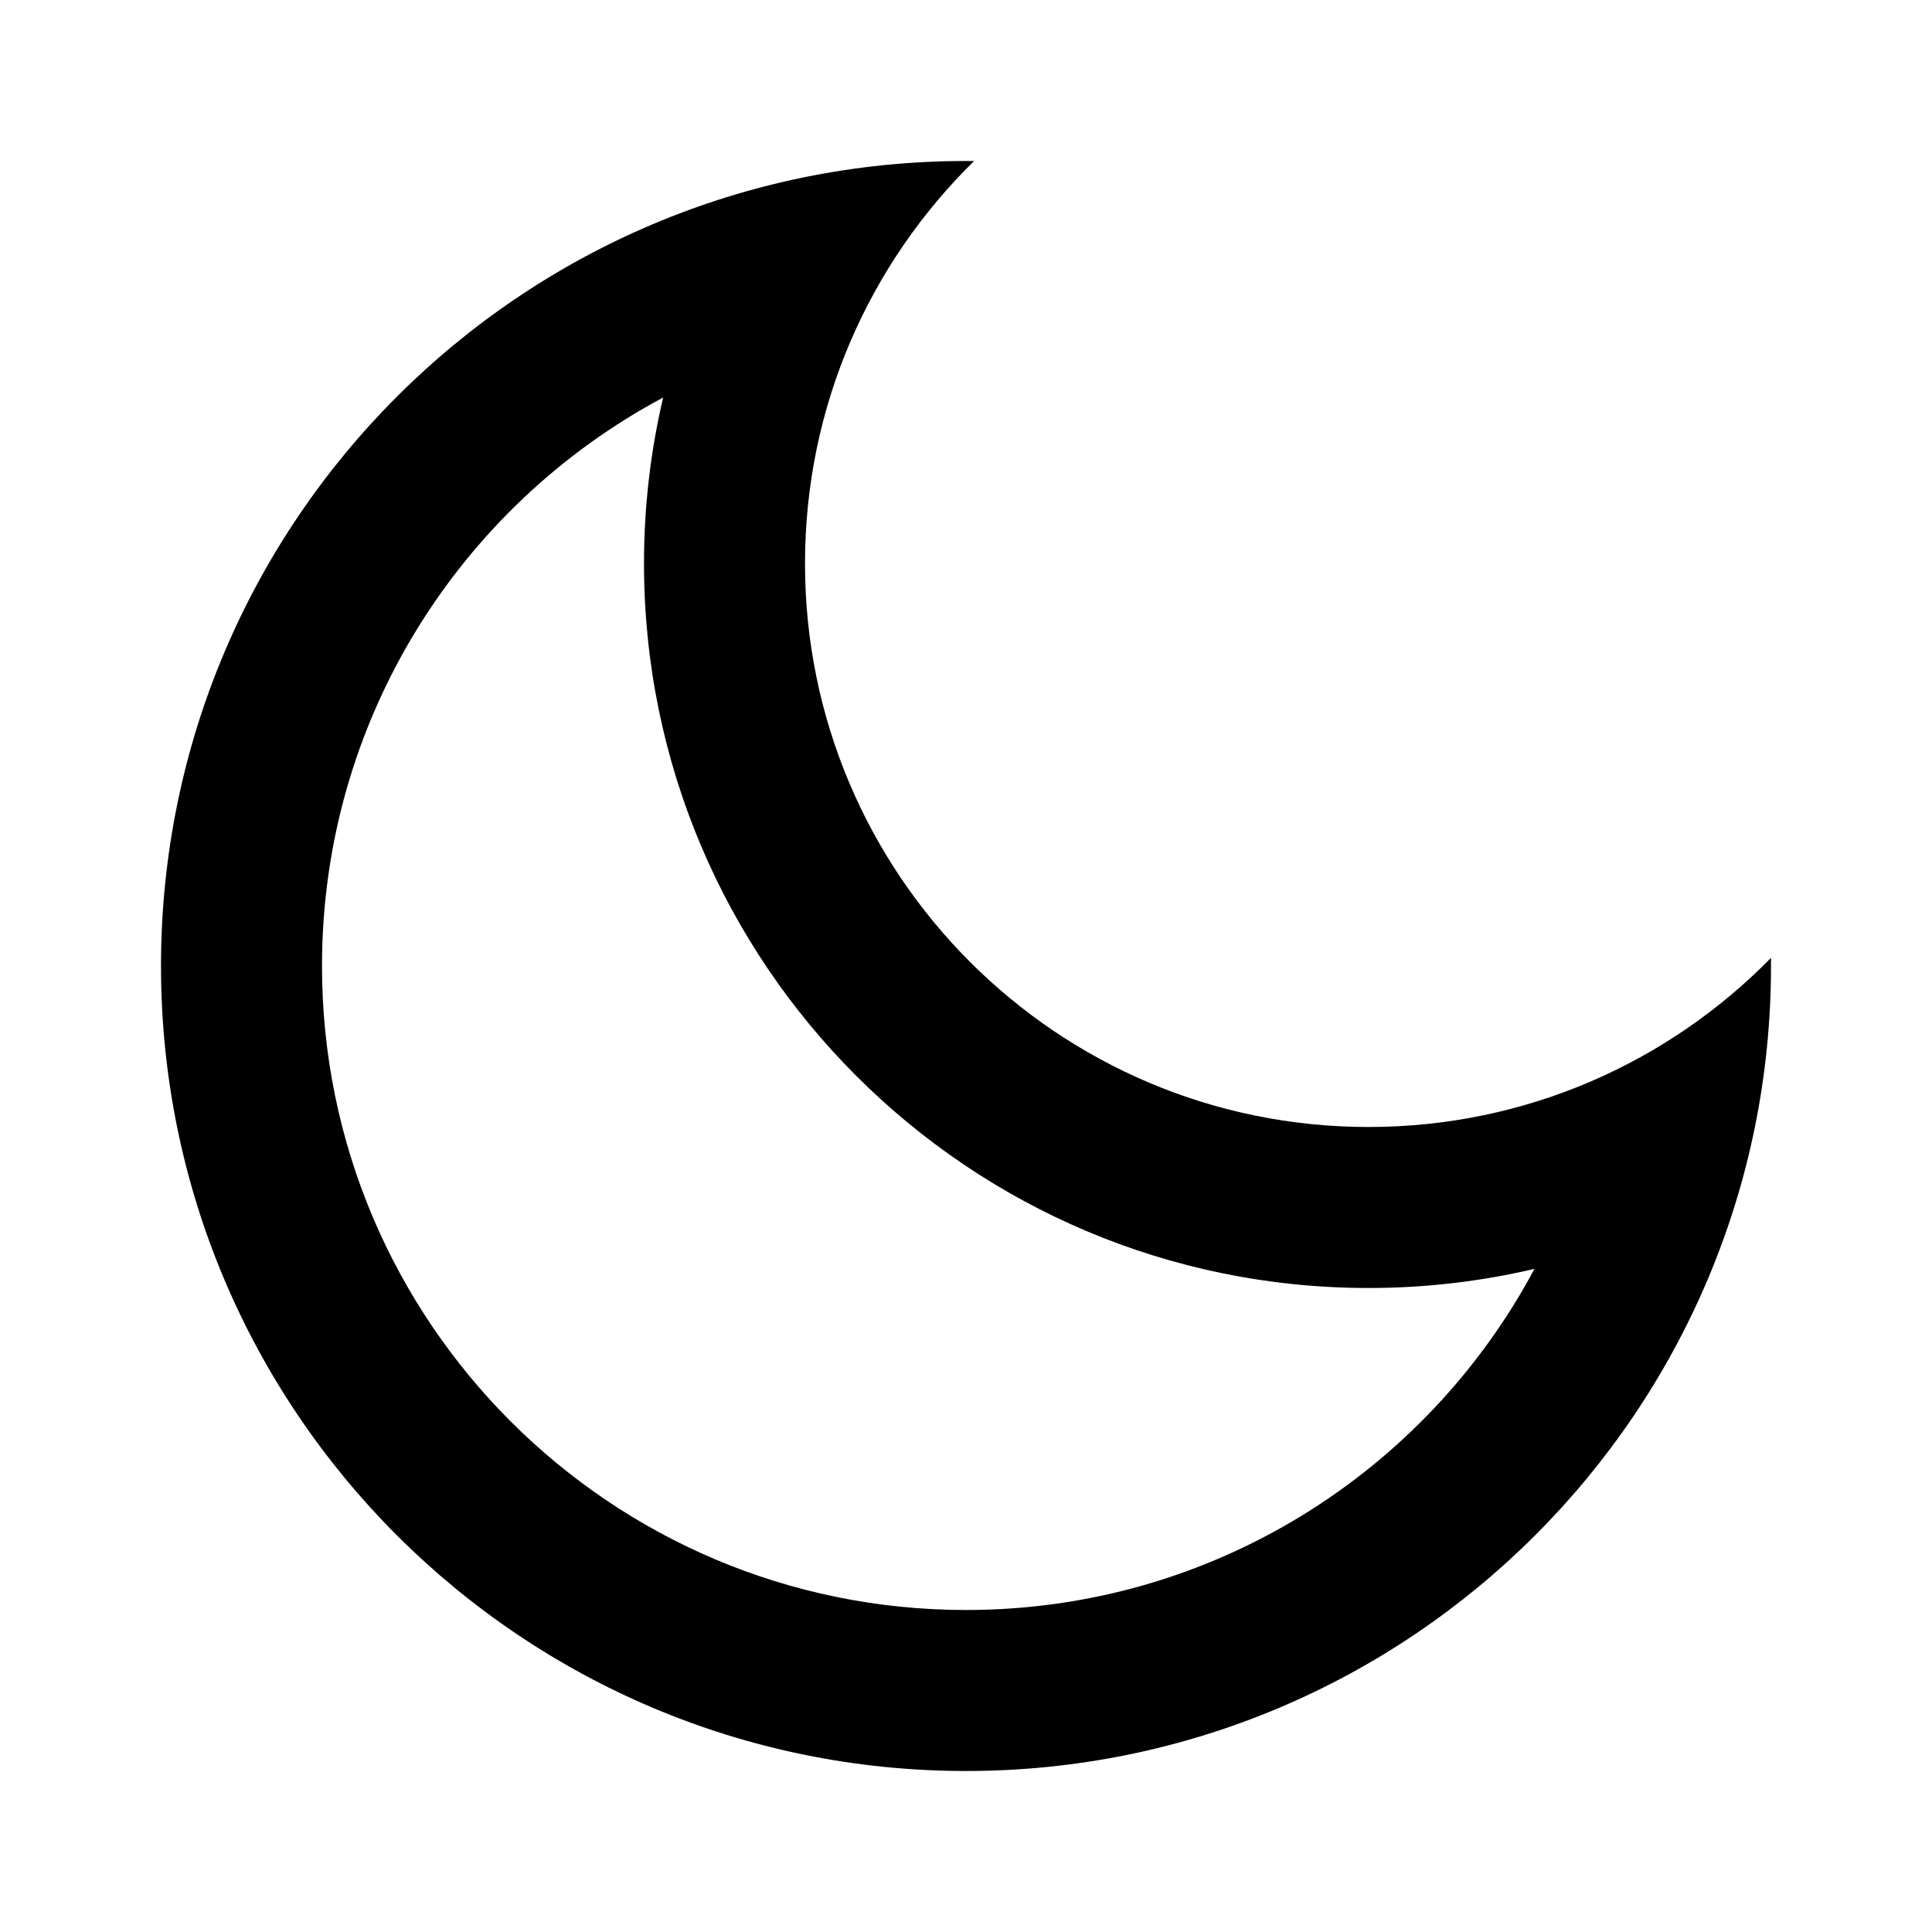
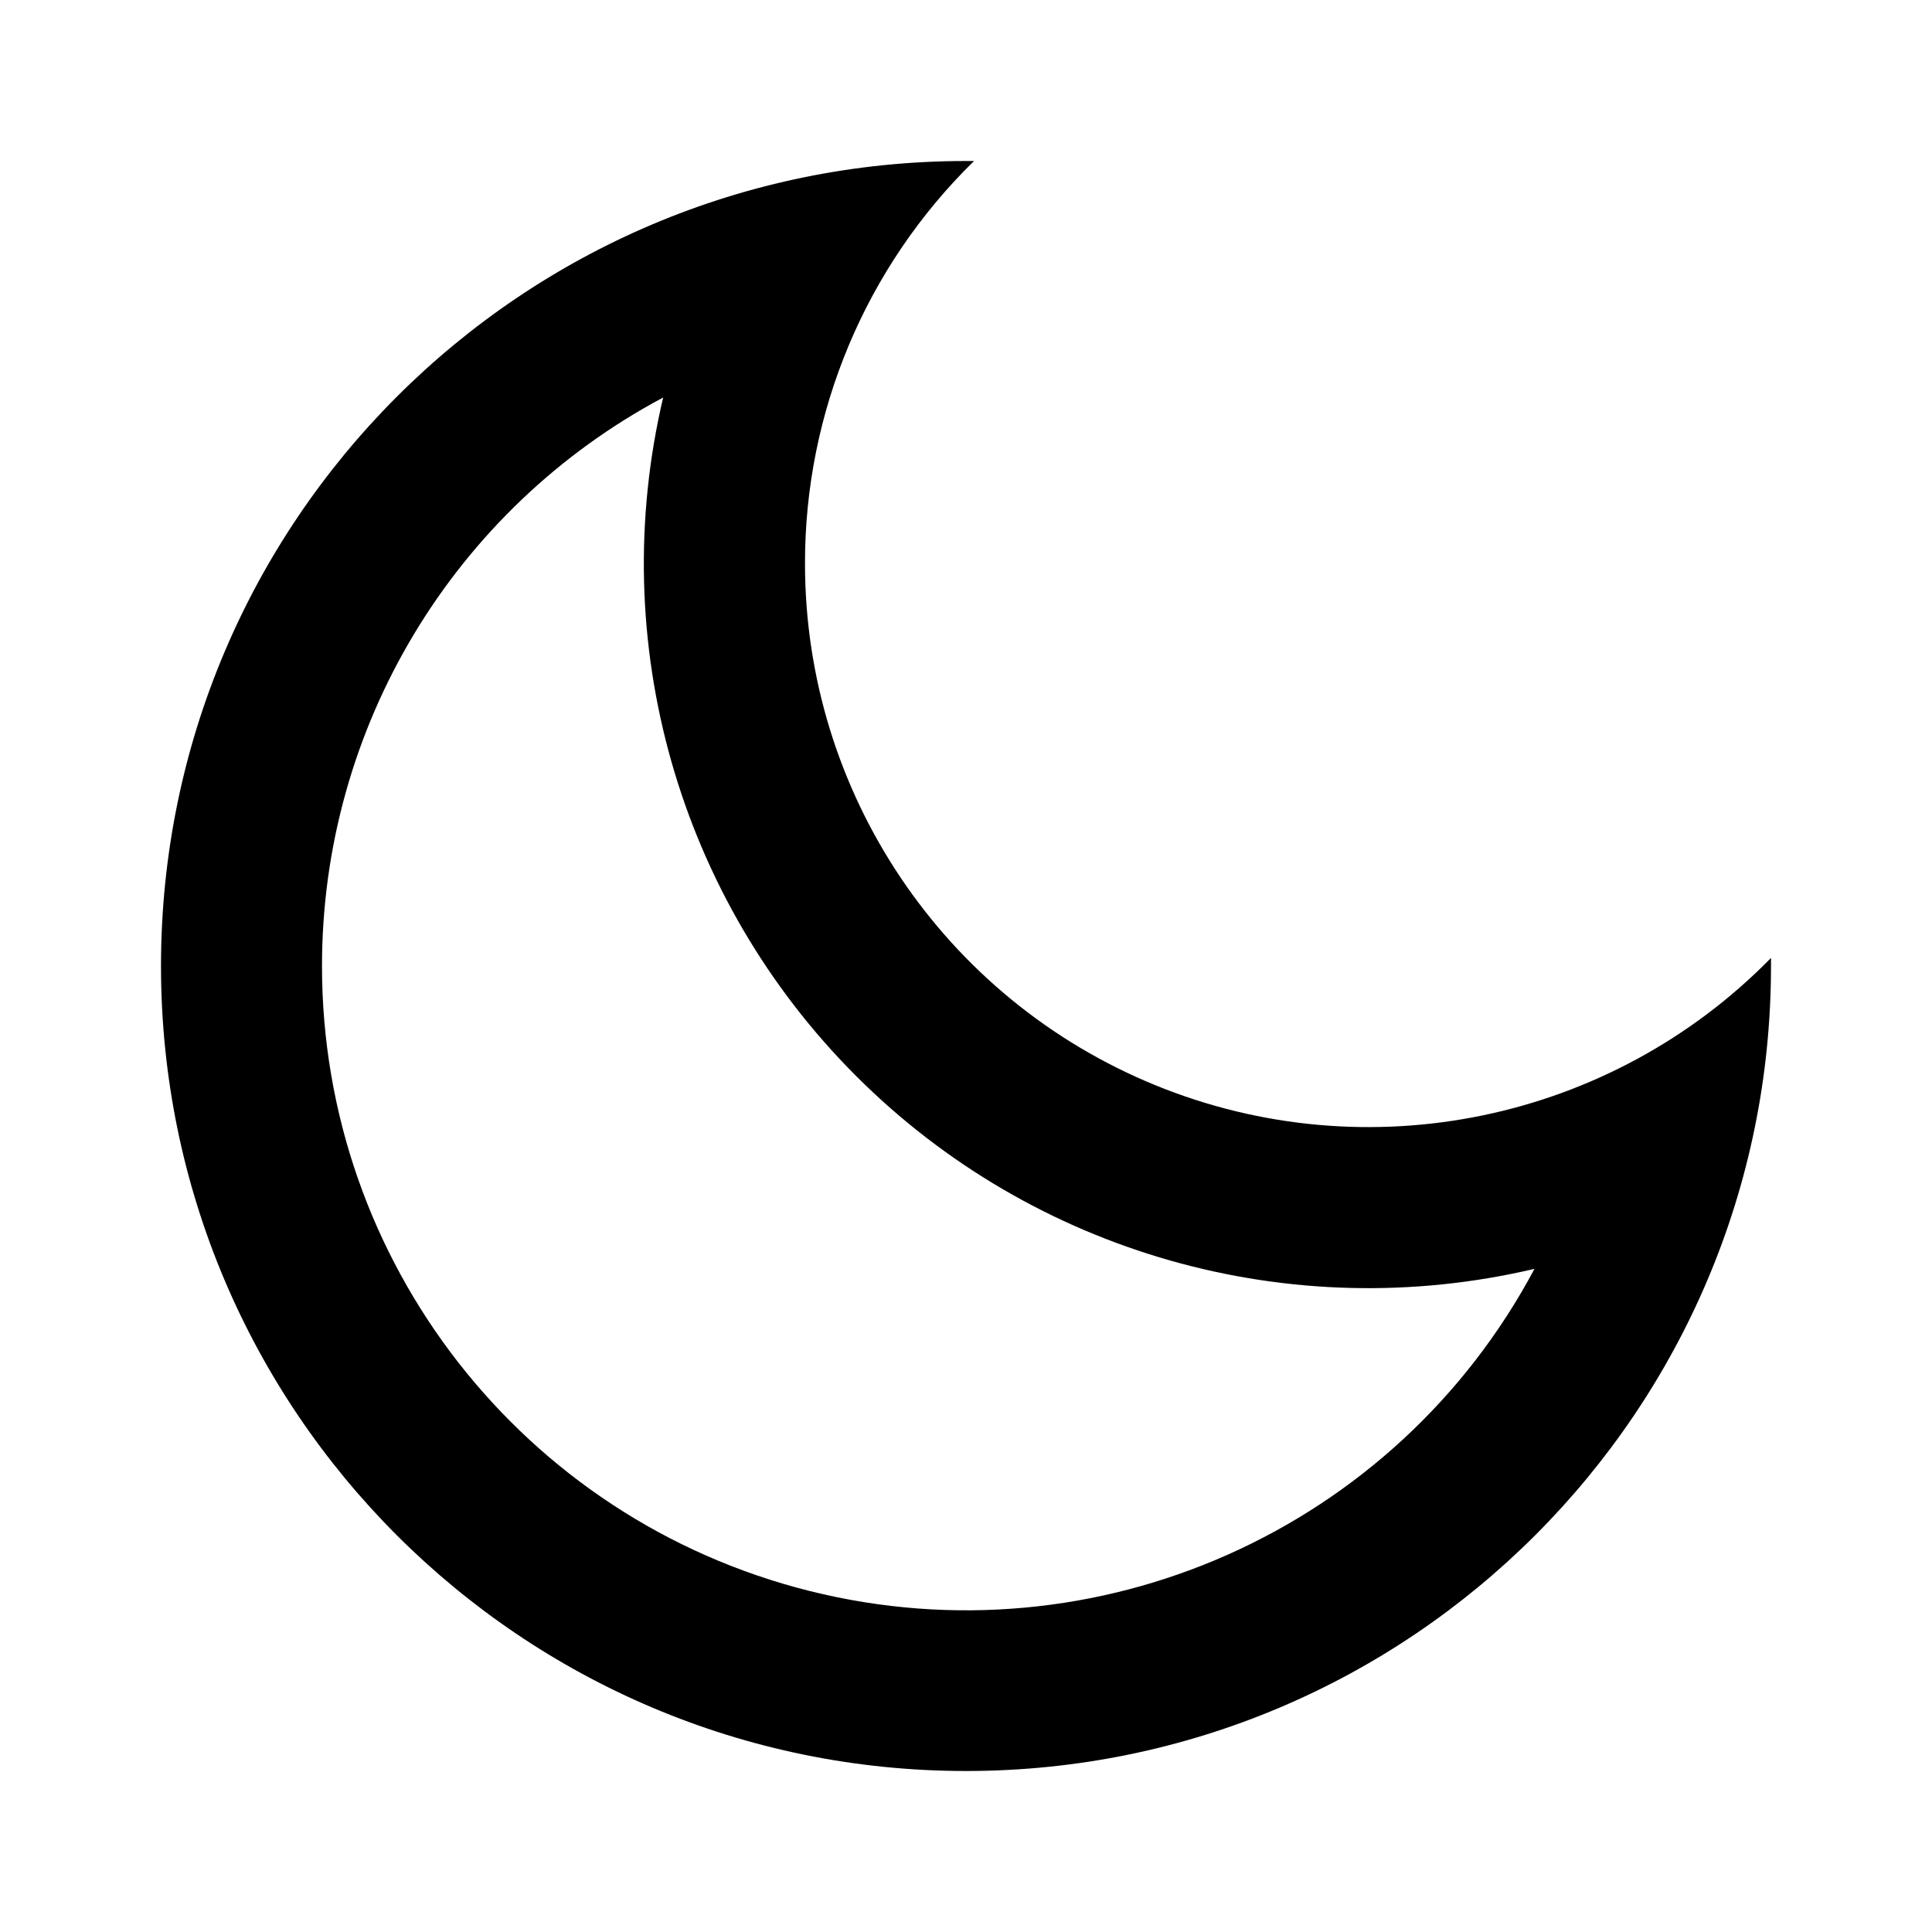
<svg xmlns="http://www.w3.org/2000/svg" viewBox="0 0 24 24" fill="currentColor">
-   <path d="M10 7C10 10.866 13.134 14 17 14C18.958 14 20.729 13.196 22 11.899C22 11.933 22 11.966 22 12C22 17.523 17.523 22 12 22C6.477 22 2 17.523 2 12C2 6.477 6.477 2 12 2C12.034 2 12.067 2 12.101 2C10.804 3.271 10 5.042 10 7ZM4 12C4 16.418 7.582 20 12 20C15.058 20 17.716 18.284 19.062 15.762C18.395 15.919 17.703 16 17 16C12.029 16 8 11.971 8 7C8 6.296 8.081 5.605 8.238 4.938C5.716 6.284 4 8.942 4 12Z" />
+   <path d="M10 7a7 7 0 0 0 12 4.9v.1c0 5.523-4.477 10-10 10S2 17.523 2 12 6.477 2 12 2h.1A6.98 6.98 0 0 0 10 7zm-6 5a8 8 0 0 0 15.062 3.762A9 9 0 0 1 8.238 4.938 7.999 7.999 0 0 0 4 12z" />
</svg>
